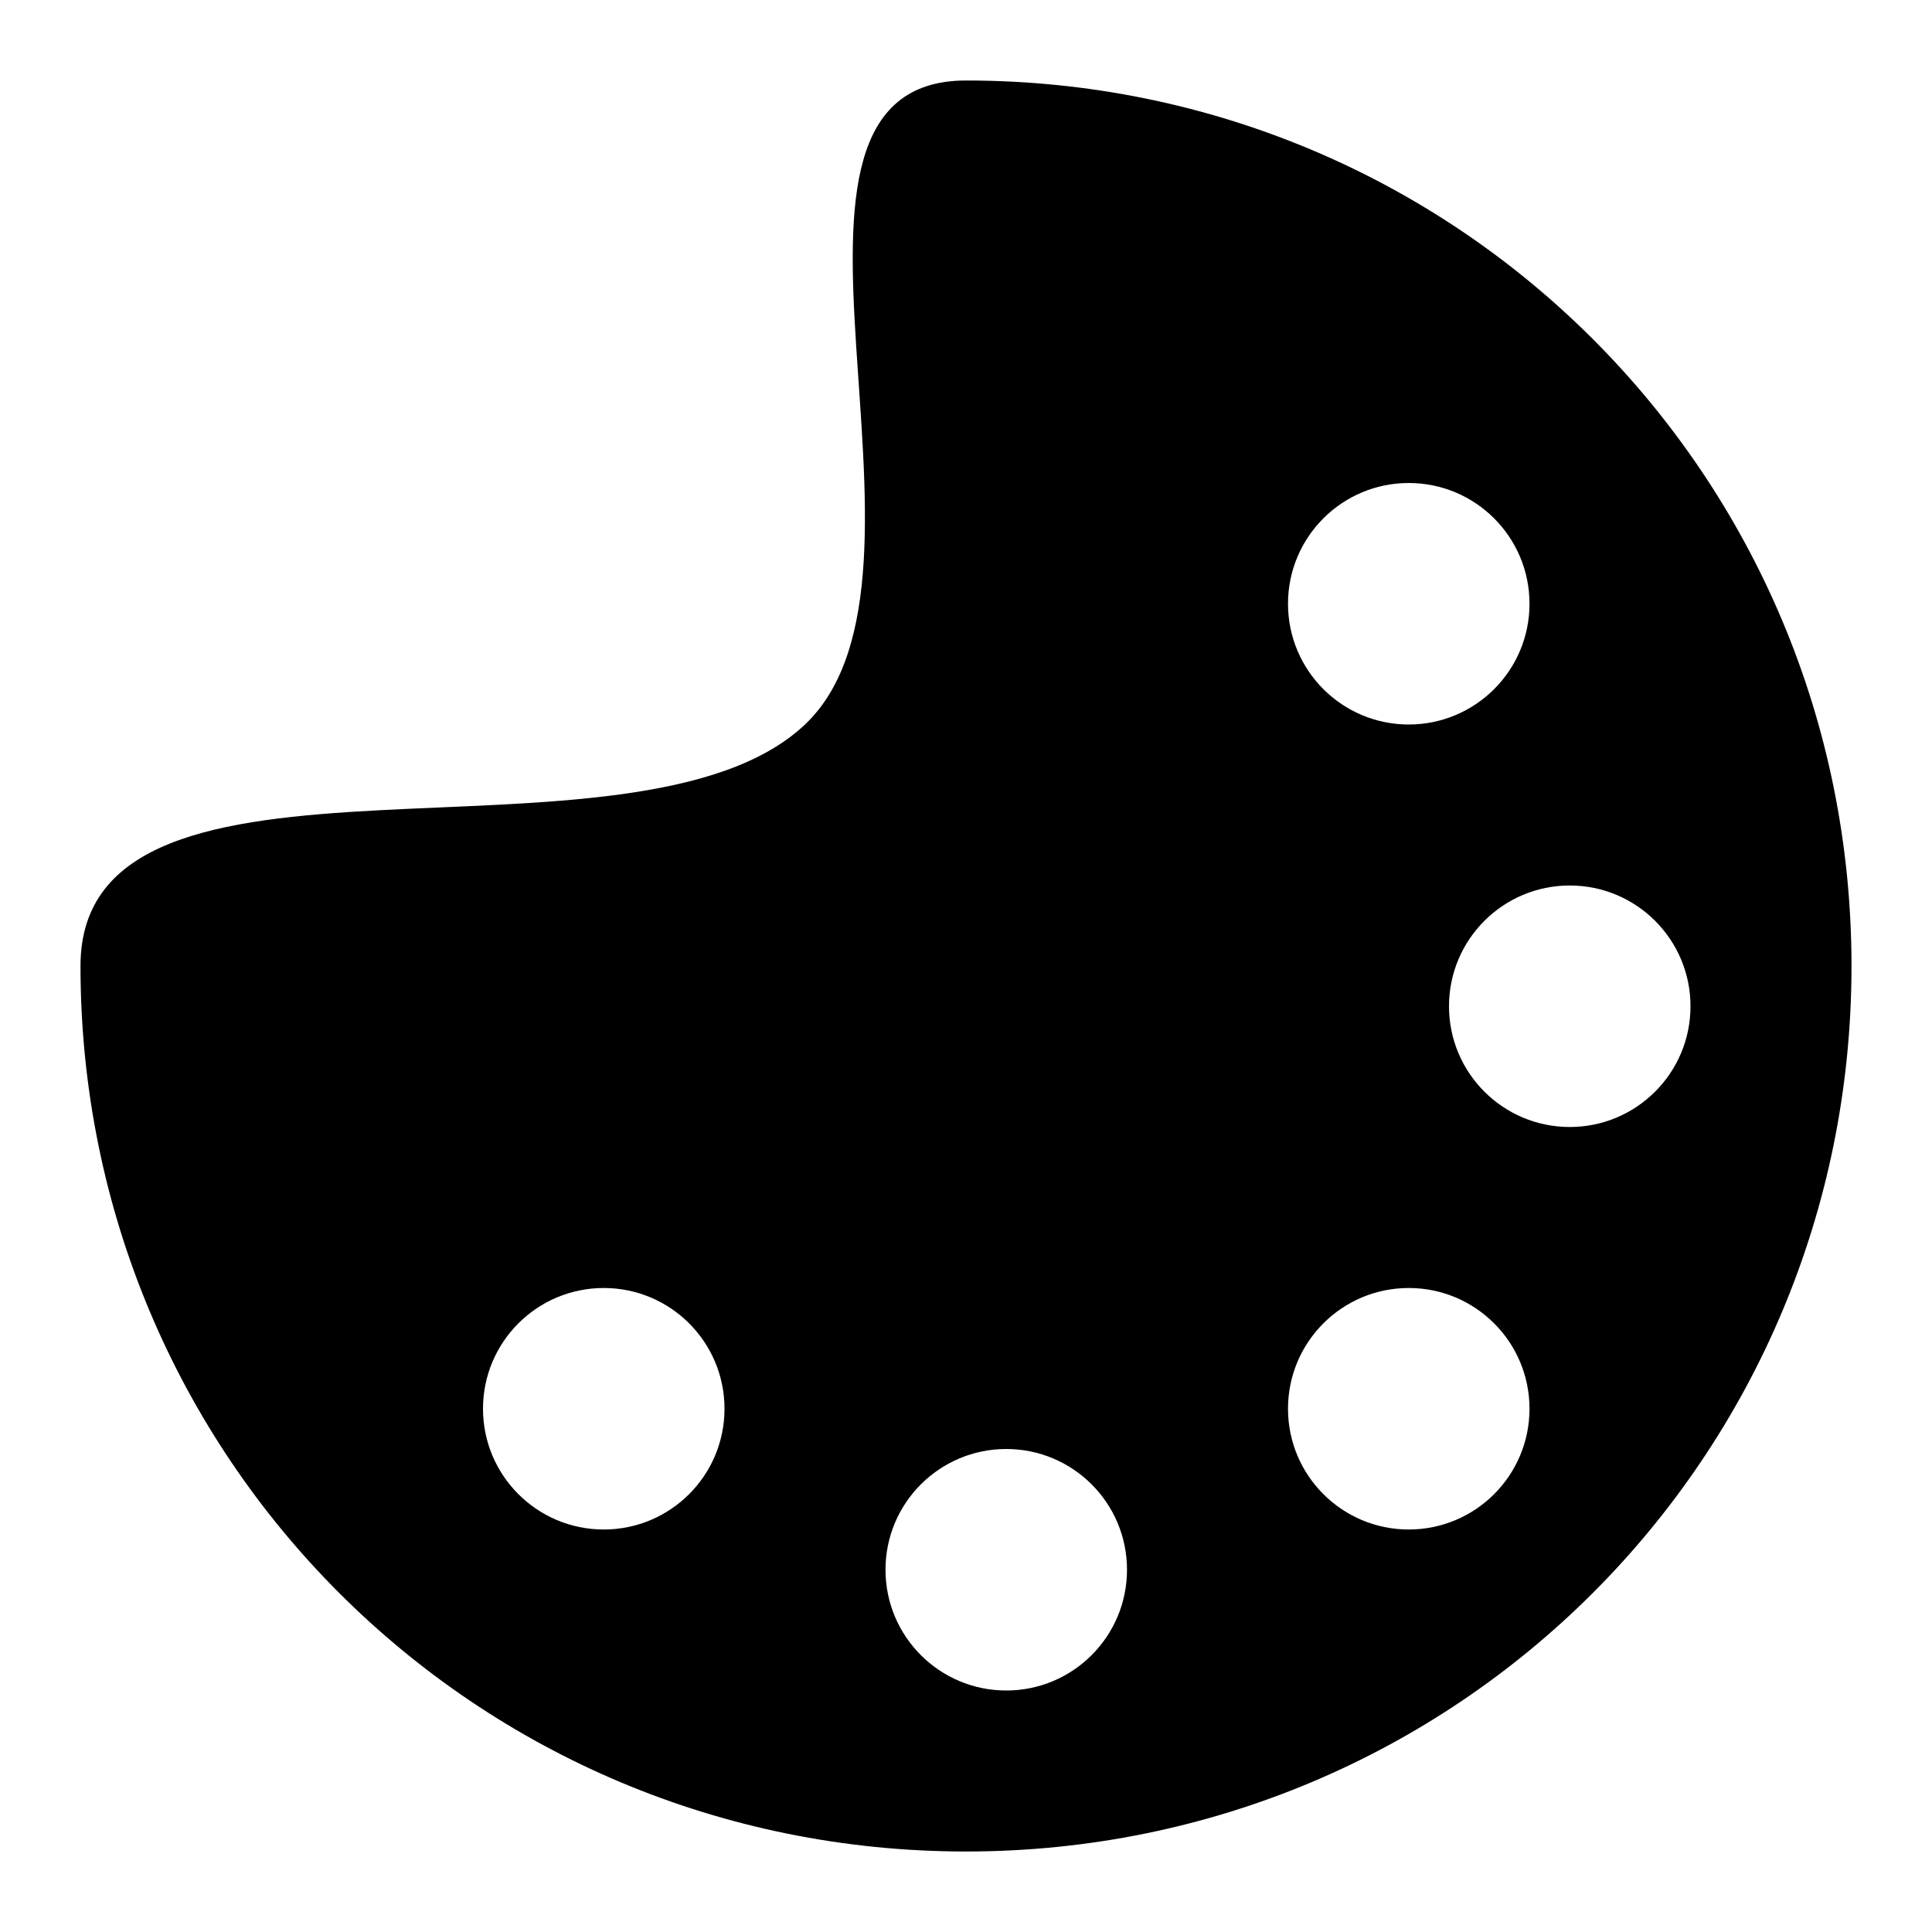
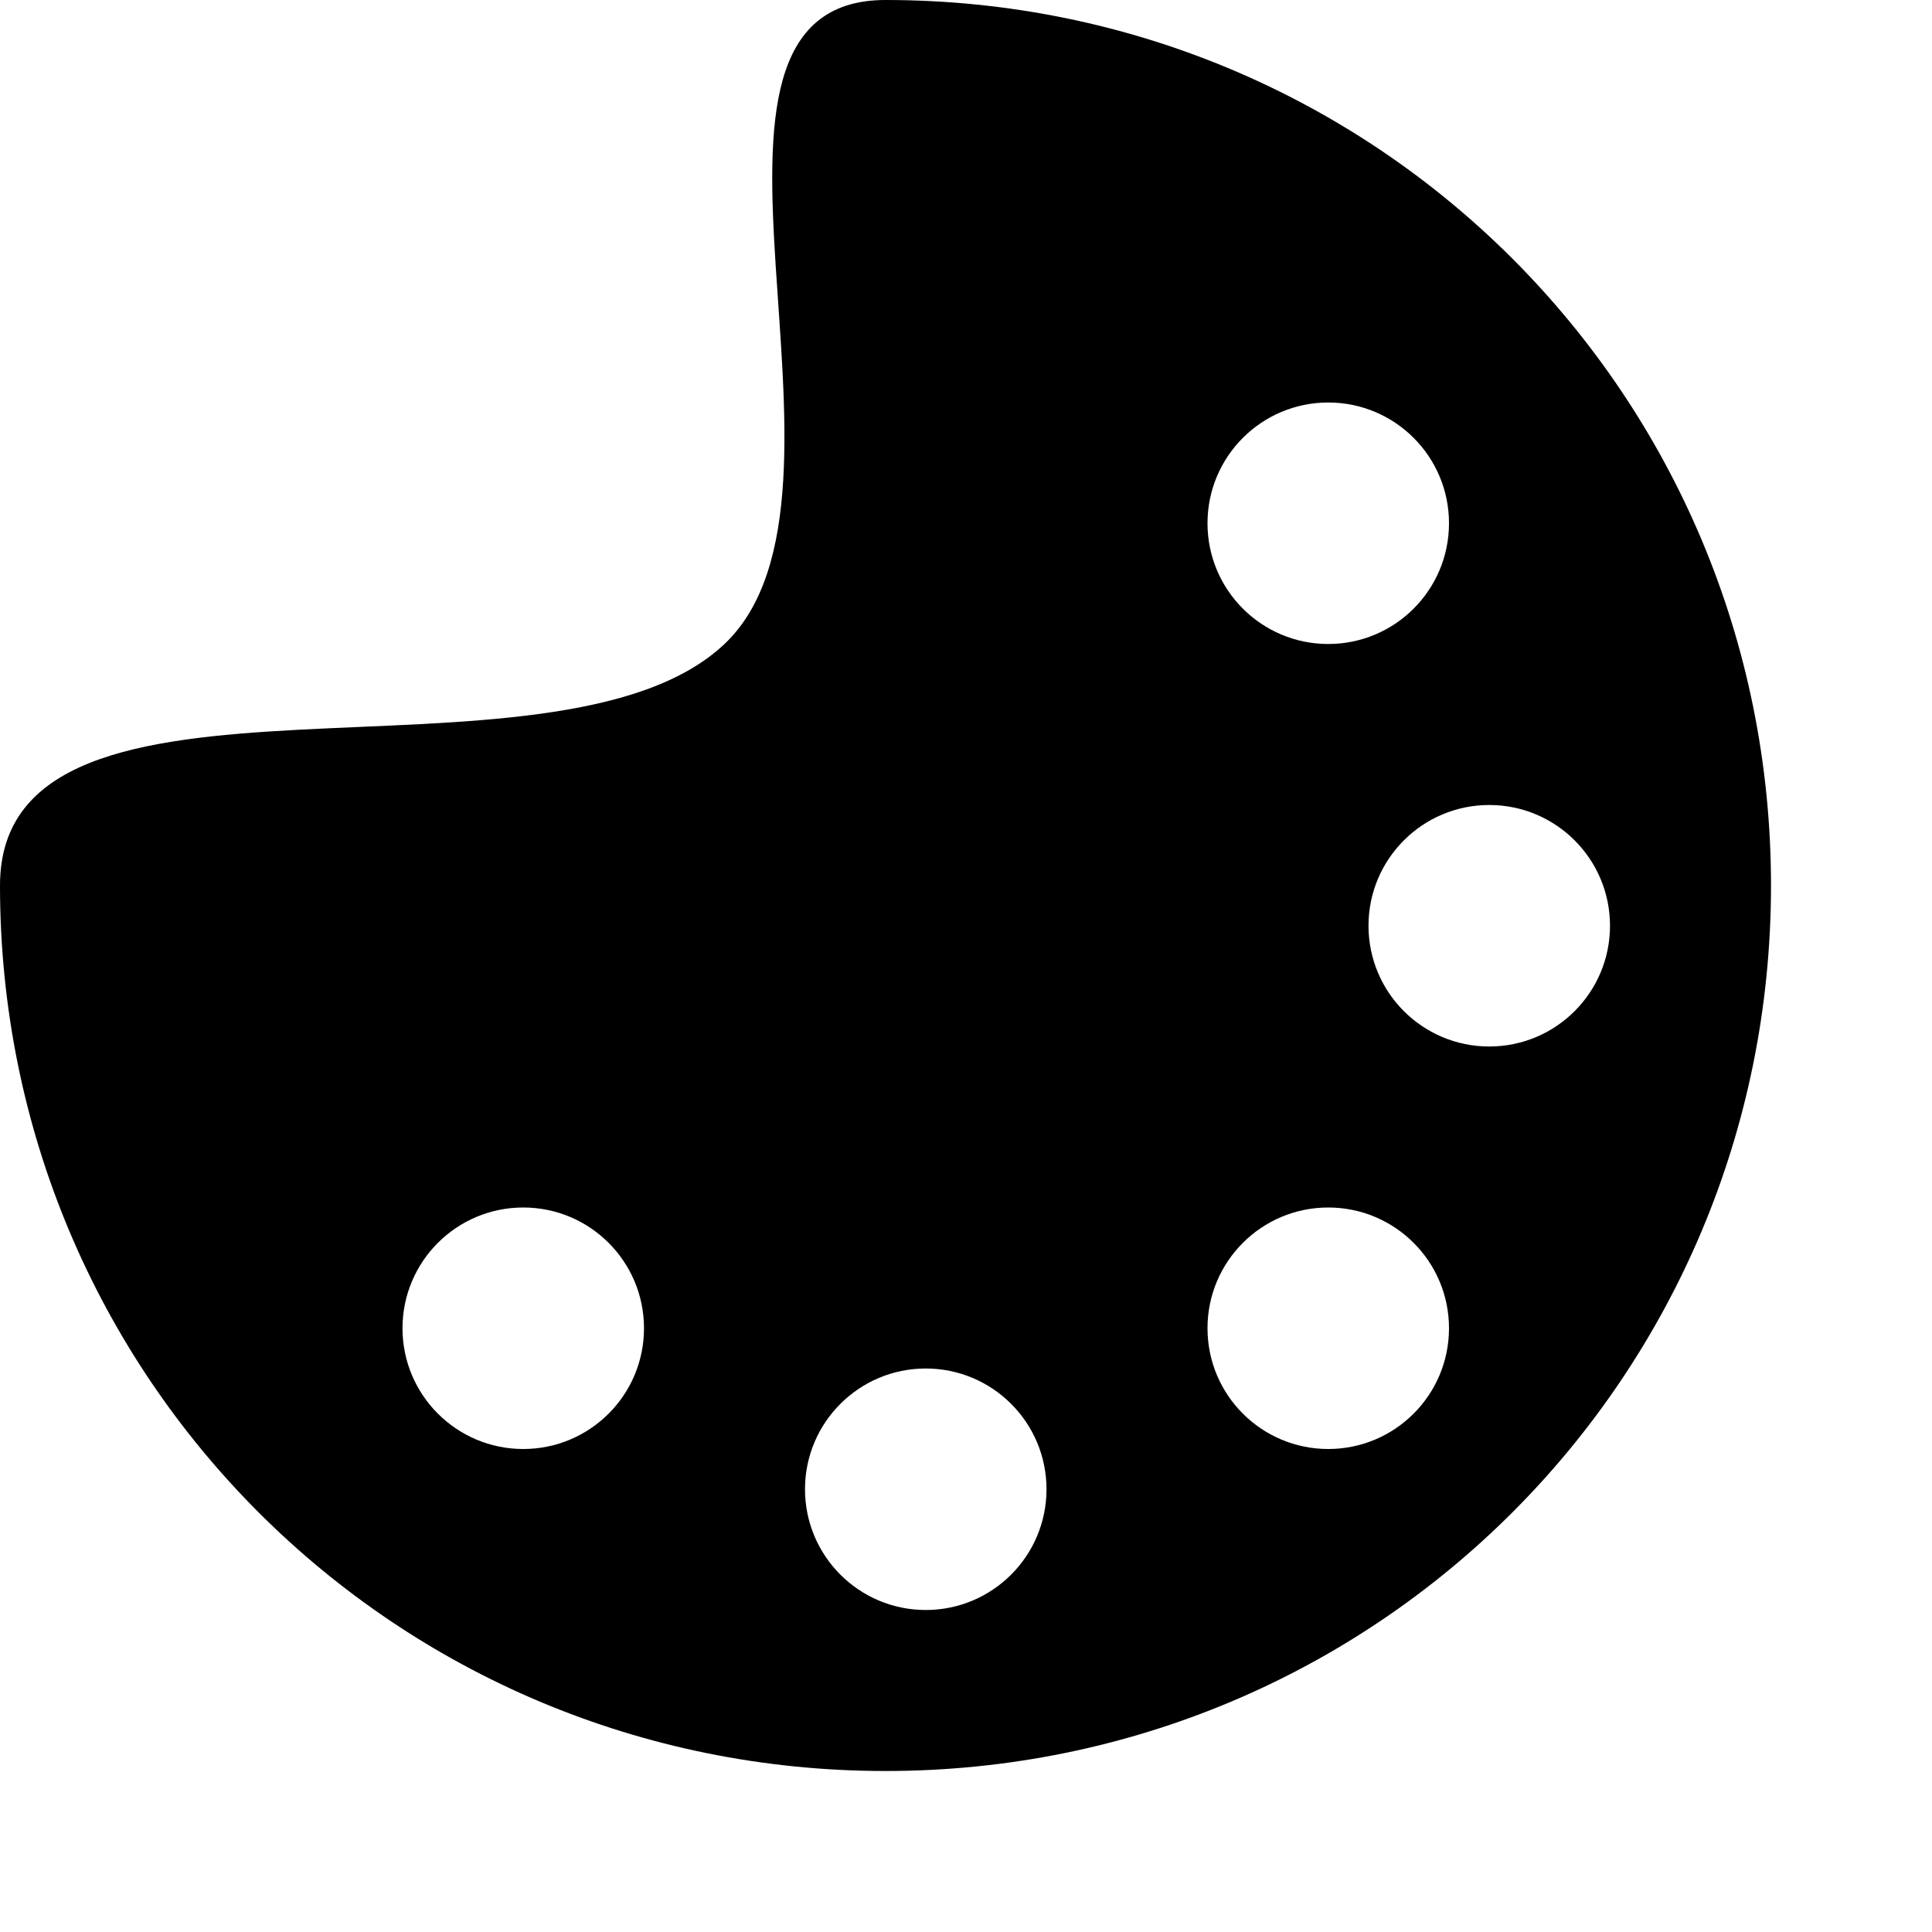
- <svg xmlns="http://www.w3.org/2000/svg" xmlns:xlink="http://www.w3.org/1999/xlink" width="24" height="24" viewBox="0 0 24 24">
-   <defs>
-     <path id="distributed-a" d="M18.5,13 C17.672,13 17,12.329 17,11.5 C17,10.671 17.672,10 18.5,10 C19.328,10 20,10.671 20,11.5 C20,12.329 19.328,13 18.5,13 M16.5,18 C15.672,18 15,17.329 15,16.5 C15,15.671 15.672,15 16.5,15 C17.328,15 18,15.671 18,16.5 C18,17.329 17.328,18 16.5,18 M11.5,20 C10.672,20 10,19.329 10,18.5 C10,17.671 10.672,17 11.5,17 C12.328,17 13,17.671 13,18.5 C13,19.329 12.328,20 11.5,20 M16.5,5 C17.328,5 18,5.671 18,6.5 C18,7.329 17.328,8 16.5,8 C15.672,8 15,7.329 15,6.5 C15,5.671 15.672,5 16.5,5 M6.5,18 C5.672,18 5,17.329 5,16.5 C5,15.671 5.672,15 6.5,15 C7.328,15 8,15.671 8,16.5 C8,17.329 7.328,18 6.5,18 M11,0 C8.061,0 10.968,6.138 9,8 C6.884,10.001 0,7.84 0,11 C0,17.1 4.9,22 11,22 C17.1,22 22,17.1 22,11 C22,4.9 17.1,0 11,0" />
-   </defs>
-   <g fill-rule="evenodd" transform="translate(1 1)">
-     <use xlink:href="#distributed-a" />
-   </g>
+ <svg xmlns="http://www.w3.org/2000/svg" viewBox="0 0 24 24">
+   <path id="distributed-a" d="M18.5,13 C17.672,13 17,12.329 17,11.5 C17,10.671 17.672,10 18.5,10 C19.328,10 20,10.671 20,11.5 C20,12.329 19.328,13 18.5,13 M16.5,18 C15.672,18 15,17.329 15,16.5 C15,15.671 15.672,15 16.5,15 C17.328,15 18,15.671 18,16.5 C18,17.329 17.328,18 16.5,18 M11.5,20 C10.672,20 10,19.329 10,18.5 C10,17.671 10.672,17 11.5,17 C12.328,17 13,17.671 13,18.5 C13,19.329 12.328,20 11.5,20 M16.5,5 C17.328,5 18,5.671 18,6.5 C18,7.329 17.328,8 16.5,8 C15.672,8 15,7.329 15,6.5 C15,5.671 15.672,5 16.5,5 M6.5,18 C5.672,18 5,17.329 5,16.5 C5,15.671 5.672,15 6.5,15 C7.328,15 8,15.671 8,16.5 C8,17.329 7.328,18 6.5,18 M11,0 C8.061,0 10.968,6.138 9,8 C6.884,10.001 0,7.84 0,11 C0,17.1 4.9,22 11,22 C17.1,22 22,17.1 22,11 C22,4.9 17.1,0 11,0" />
</svg>
